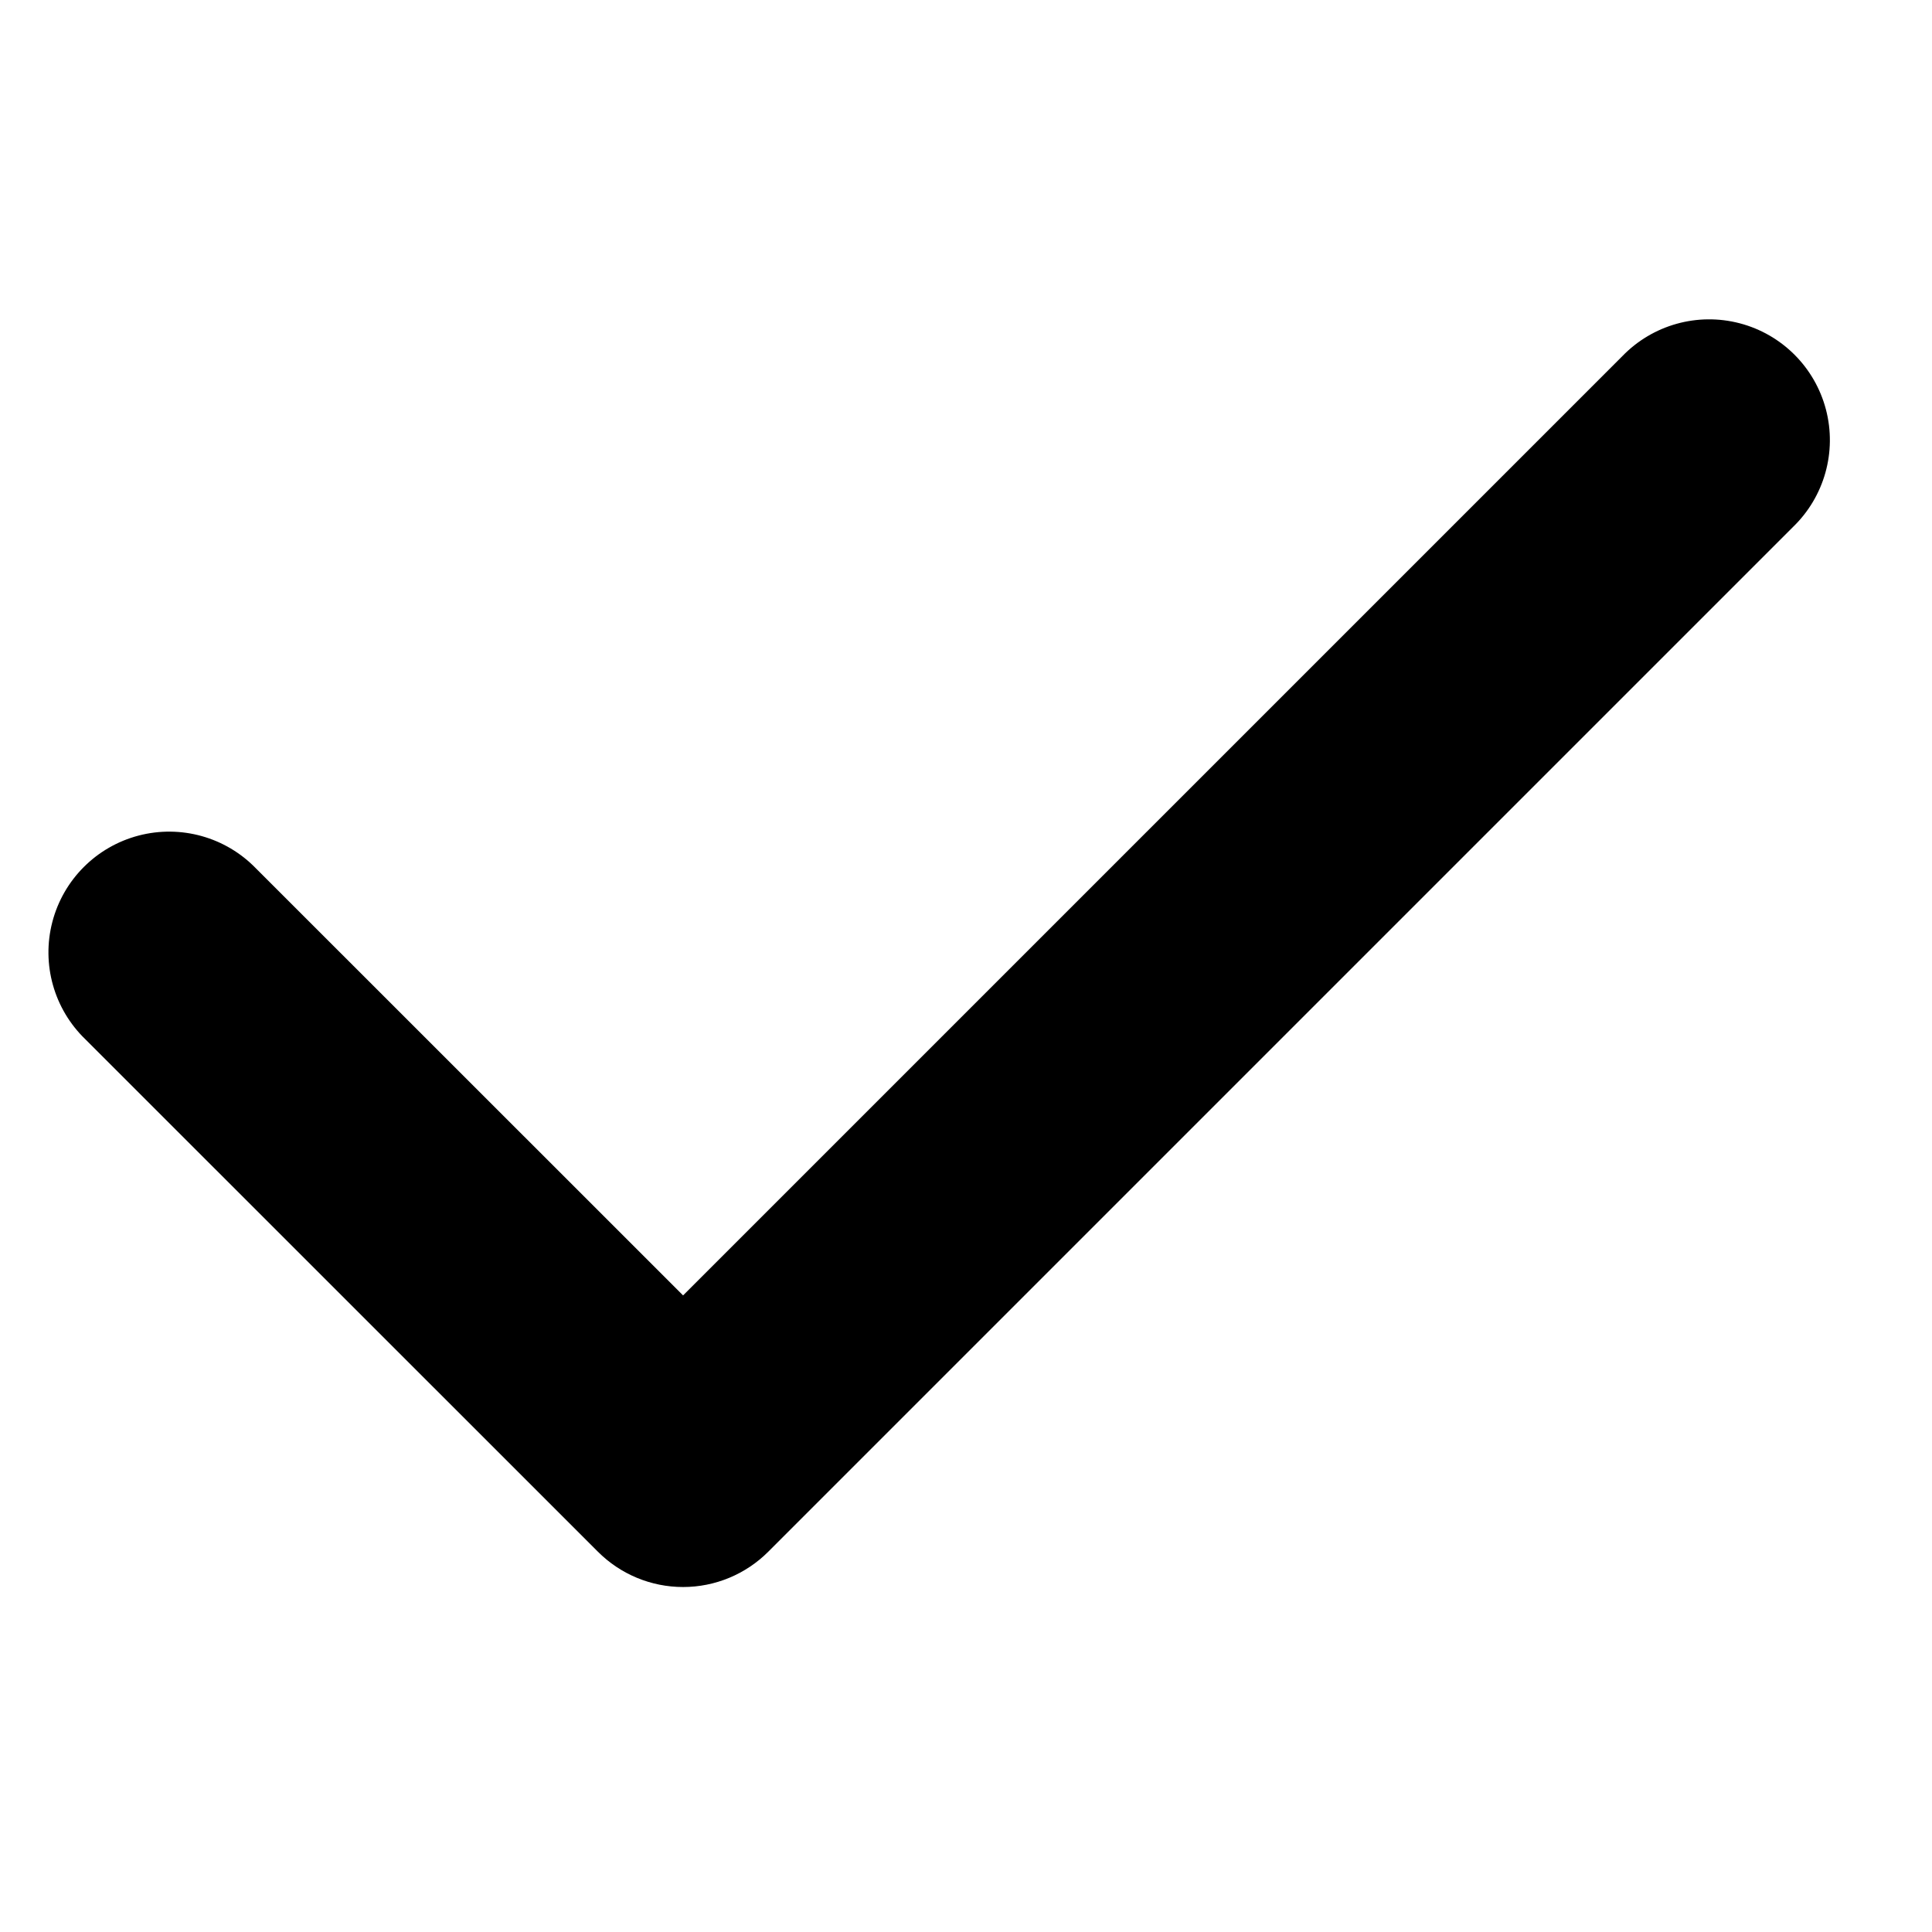
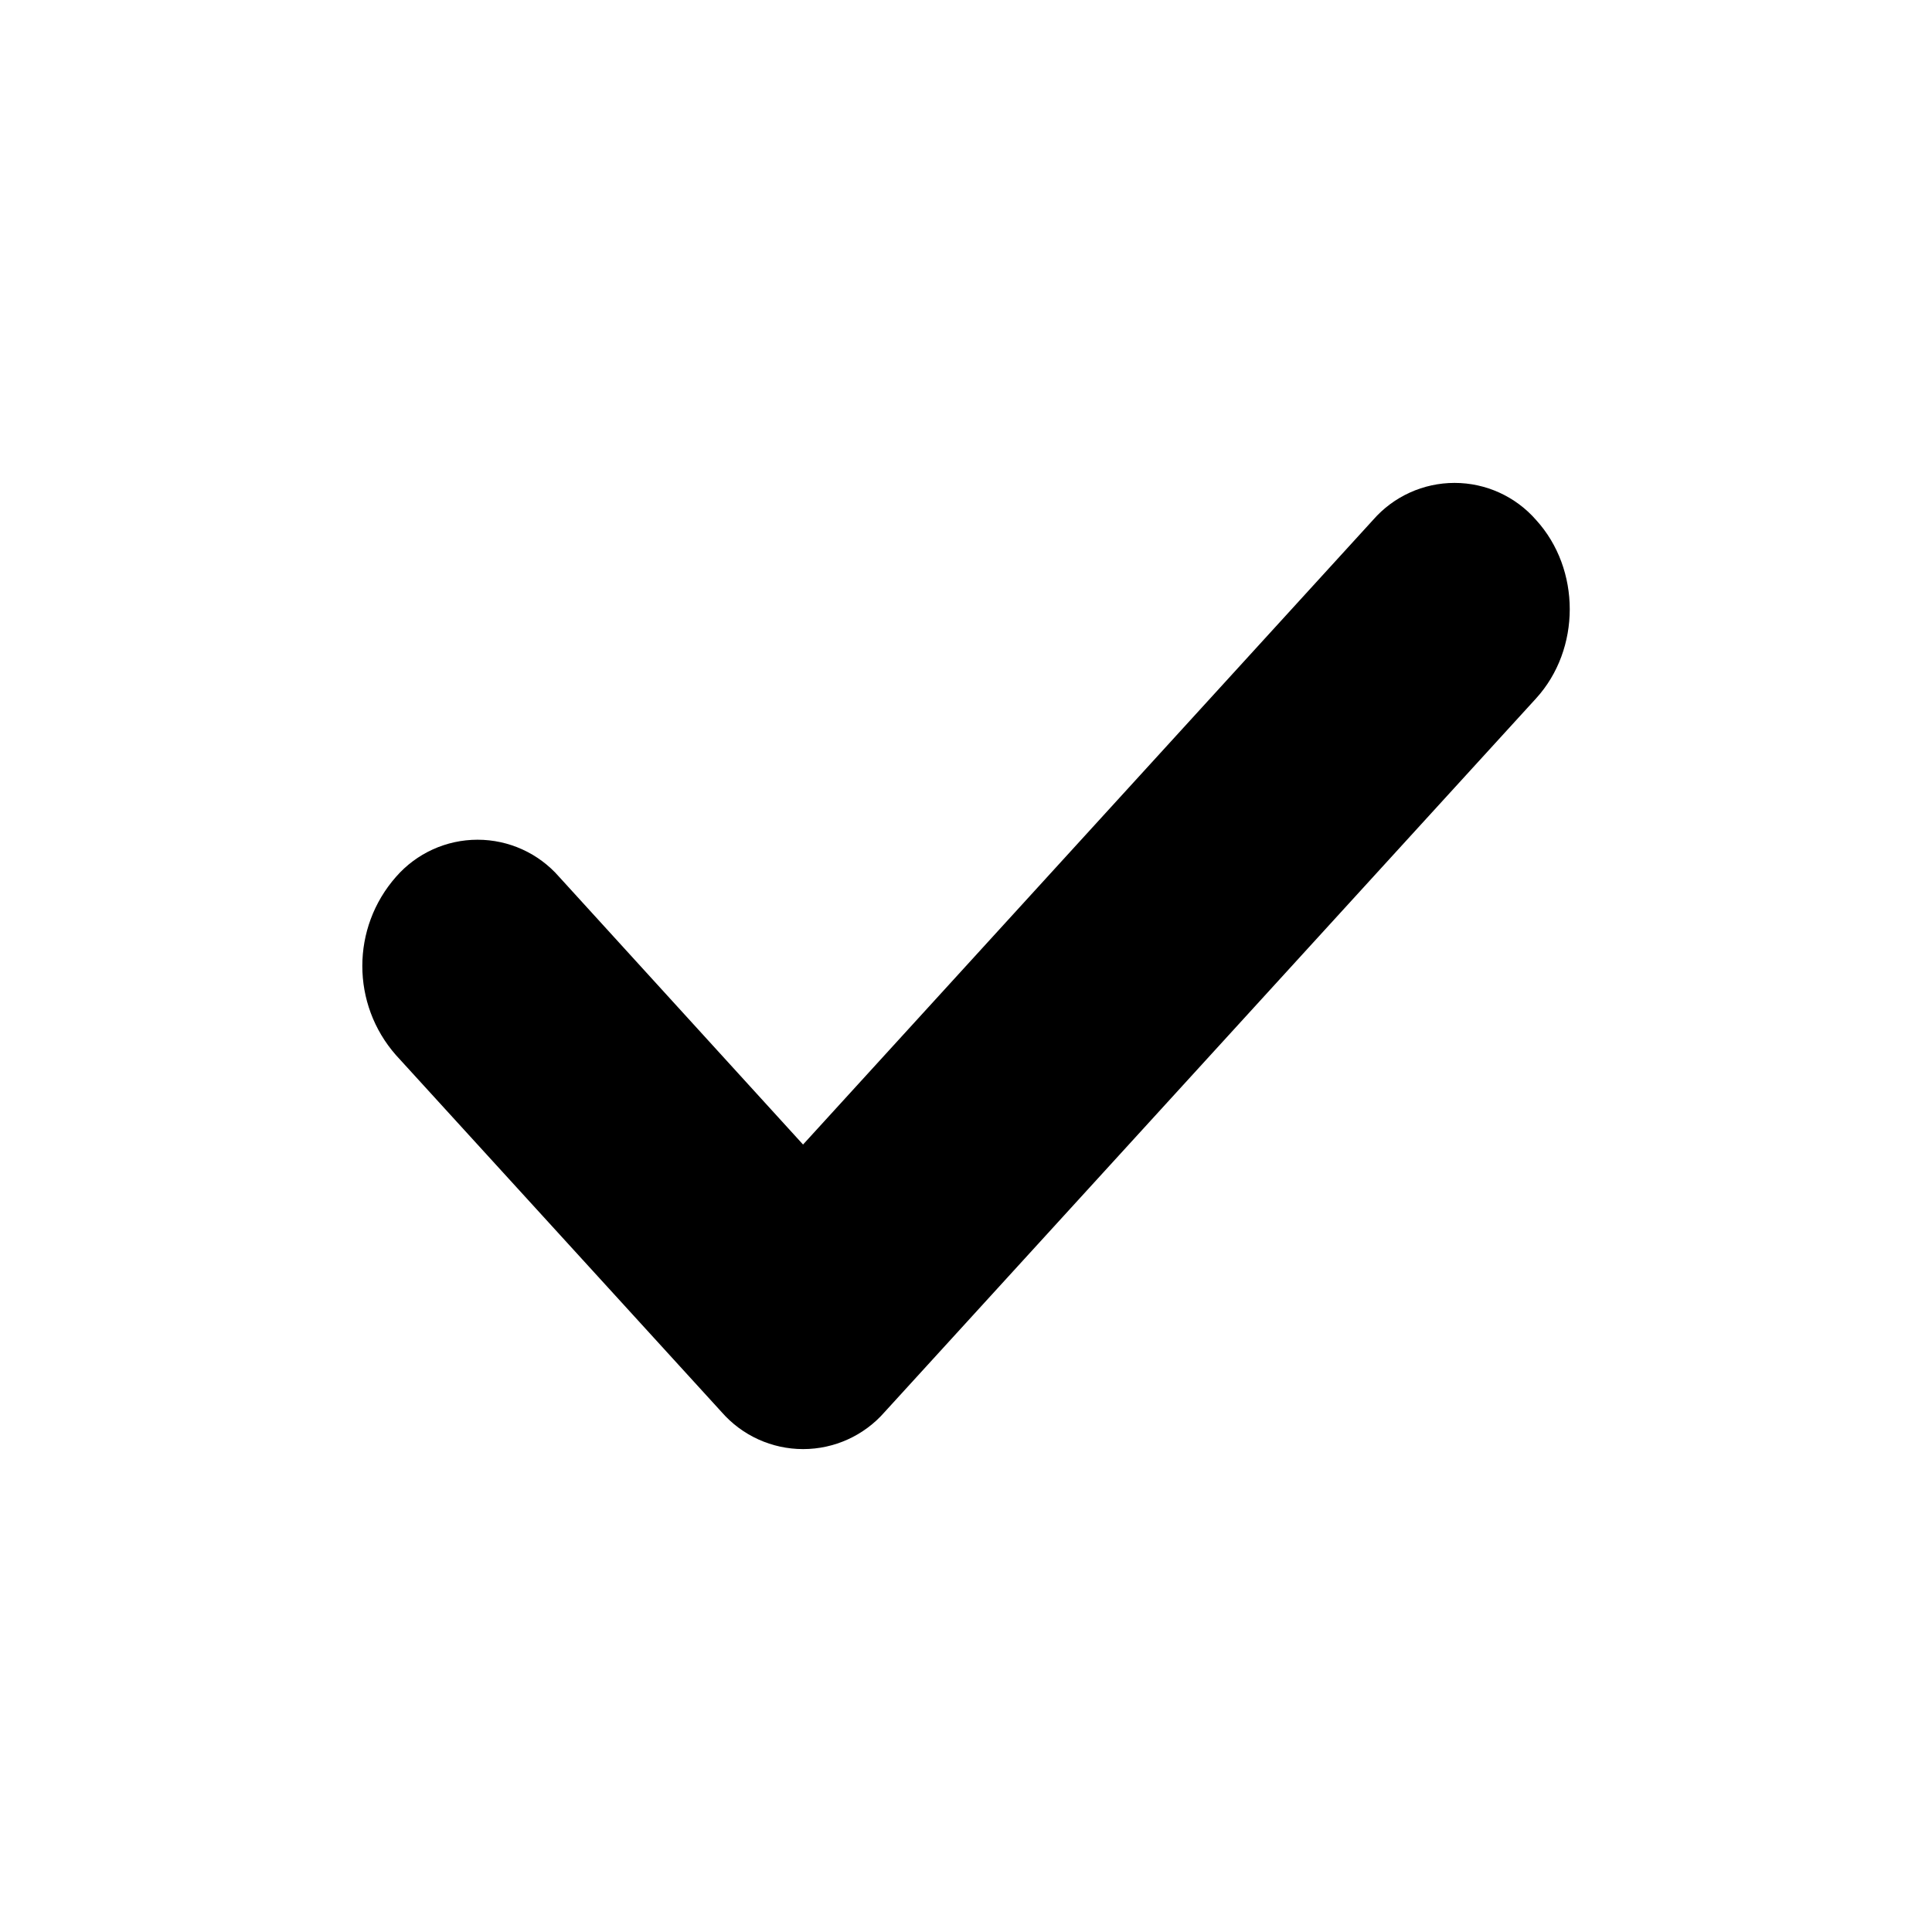
<svg xmlns="http://www.w3.org/2000/svg" width="16" height="16" viewBox="0 0 16 16">
-   <path fill-rule="evenodd" d="M5.657 10.728L2.12 7.192A1 1 0 1 0 .707 8.607l4.243 4.242a.997.997 0 0 0 1.414 0l8.485-8.485a1 1 0 1 0-1.414-1.414l-7.778 7.778z" />
+   <path d="M6.651 9.478l4.72-5.172a.896.896 0 0 1 1.35 0c.372.408.372 1.07 0 1.478l-5.395 5.91a.896.896 0 0 1-1.35 0L3.28 8.739a1.117 1.117 0 0 1 0-1.478.896.896 0 0 1 1.35 0L6.65 9.478z" fill="#000" fill-rule="evenodd" />
</svg>
